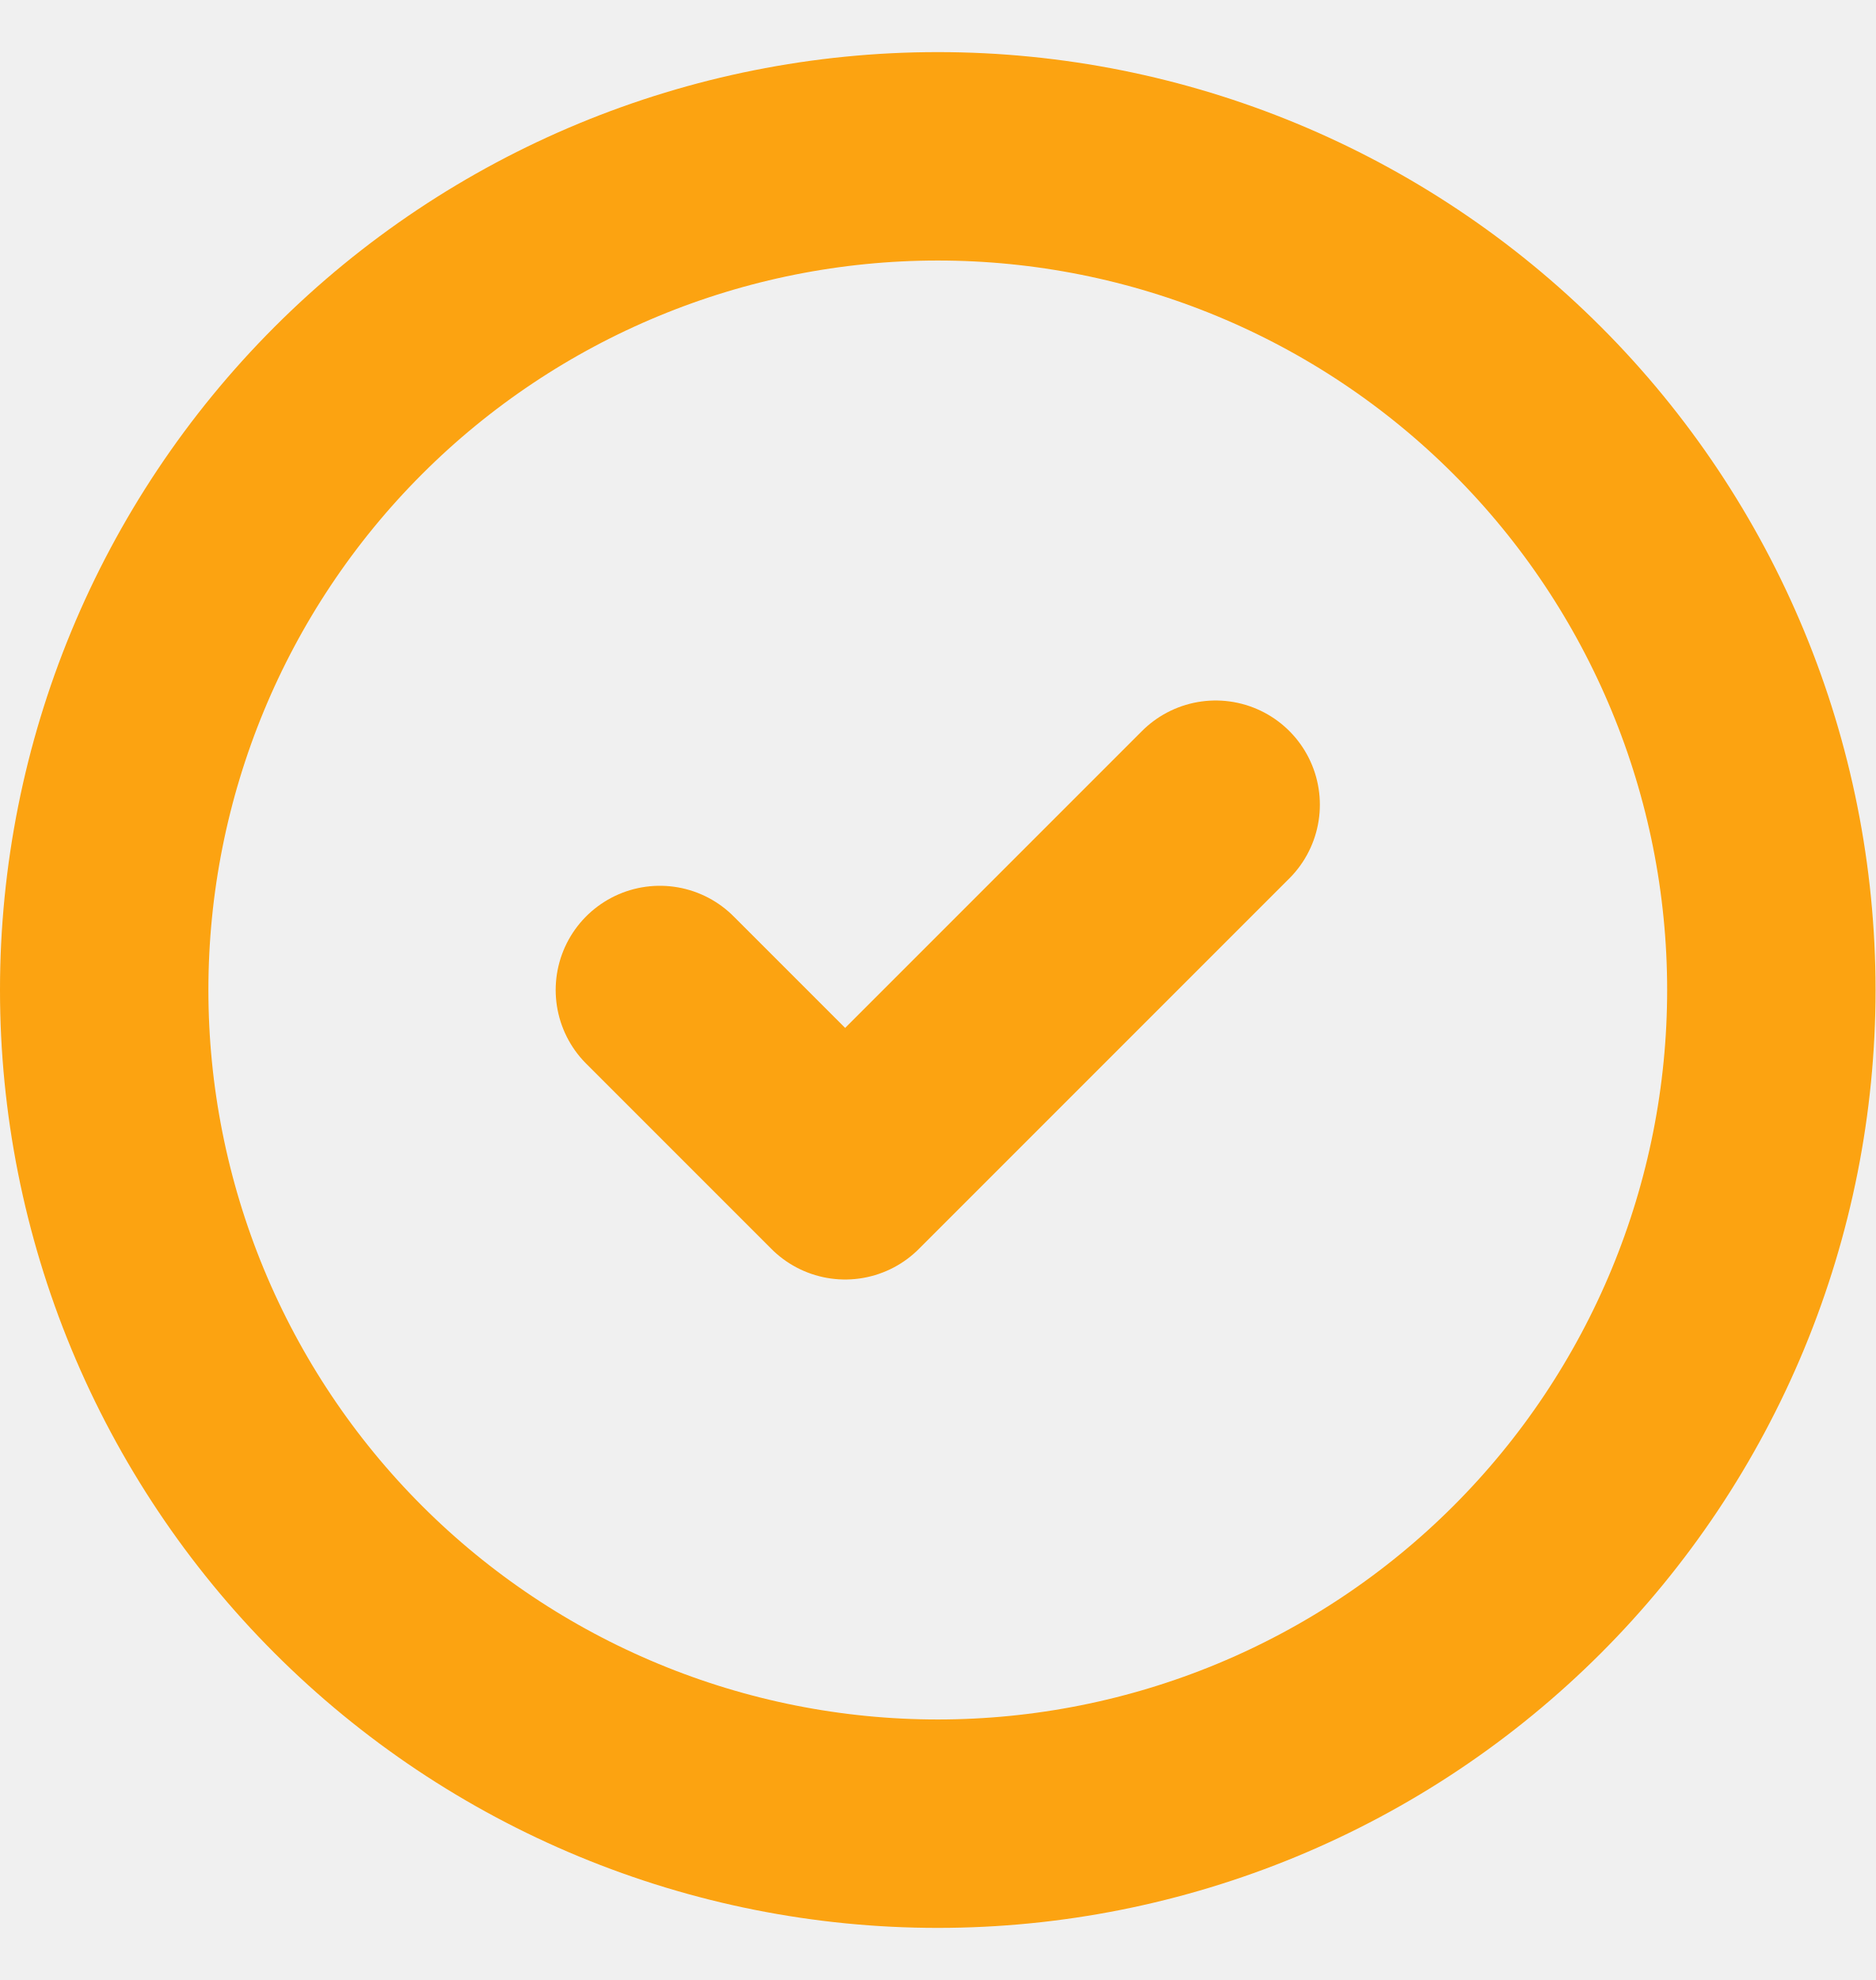
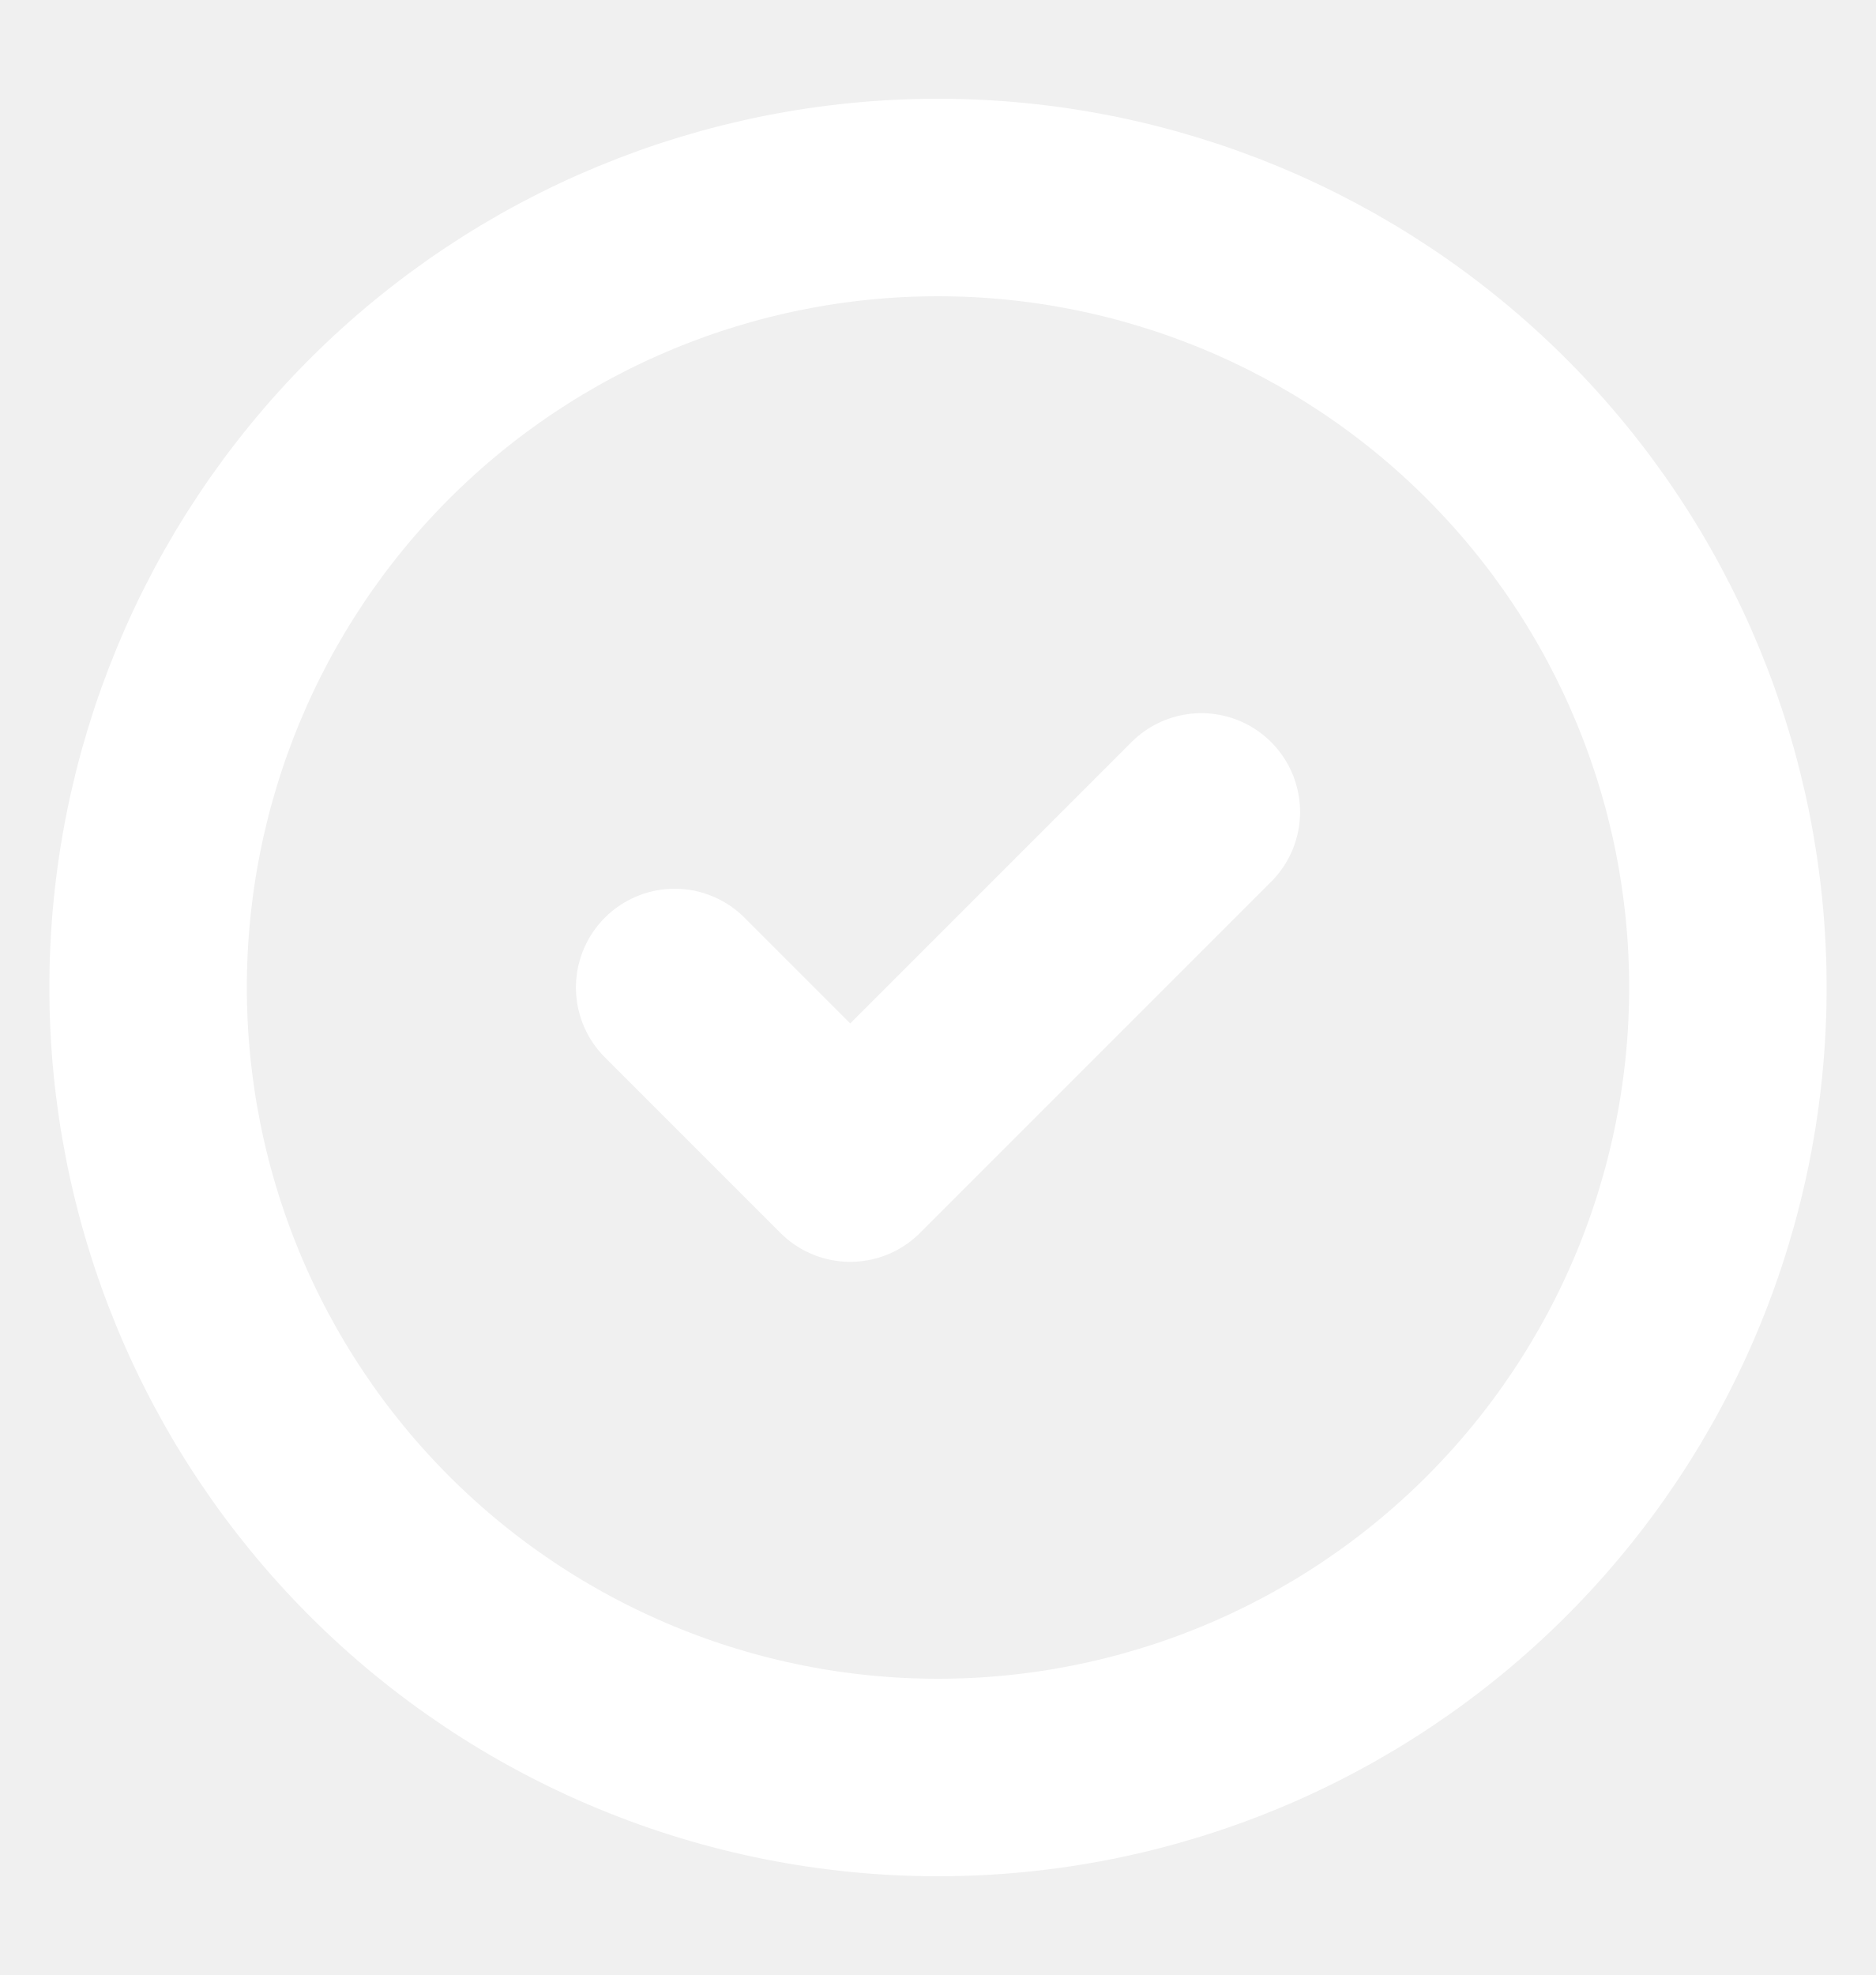
- <svg xmlns="http://www.w3.org/2000/svg" width="18" height="19" viewBox="0 0 18 19" fill="none">
-   <path d="M6.333 9.5L8.111 11.278L11.667 7.722M17 9.5C17 10.551 16.793 11.591 16.391 12.562C15.989 13.532 15.4 14.414 14.657 15.157C13.914 15.9 13.032 16.489 12.062 16.891C11.091 17.293 10.051 17.5 9 17.5C7.949 17.5 6.909 17.293 5.939 16.891C4.968 16.489 4.086 15.9 3.343 15.157C2.6 14.414 2.011 13.532 1.609 12.562C1.207 11.591 1 10.551 1 9.5C1 7.378 1.843 5.343 3.343 3.843C4.843 2.343 6.878 1.5 9 1.5C11.122 1.5 13.157 2.343 14.657 3.843C16.157 5.343 17 7.378 17 9.5Z" stroke="#FCA311" stroke-width="2" stroke-linecap="round" stroke-linejoin="round" />
+ <svg xmlns="http://www.w3.org/2000/svg" width="19" height="20" viewBox="0 0 19 20" fill="none">
+   <g clip-path="url(#clip0_22_23)">
+     <path d="M6.833 10L8.611 11.778L12.167 8.222M17.5 10C17.5 11.051 17.293 12.091 16.891 13.062C16.489 14.032 15.9 14.914 15.157 15.657C14.414 16.4 13.532 16.989 12.562 17.391C11.591 17.793 10.551 18 9.5 18C8.449 18 7.409 17.793 6.439 17.391C5.468 16.989 4.586 16.4 3.843 15.657C3.1 14.914 2.511 14.032 2.109 13.062C1.707 12.091 1.5 11.051 1.5 10C1.5 7.878 2.343 5.843 3.843 4.343C5.343 2.843 7.378 2 9.5 2C11.622 2 13.657 2.843 15.157 4.343C16.657 5.843 17.5 7.878 17.5 10Z" stroke="white" stroke-width="2" stroke-linecap="round" stroke-linejoin="round" />
+   </g>
+   <defs>
+     <clipPath id="clip0_22_23">
+       <rect width="18" height="19" fill="white" transform="translate(0.5 0.5)" />
+     </clipPath>
+   </defs>
</svg>
